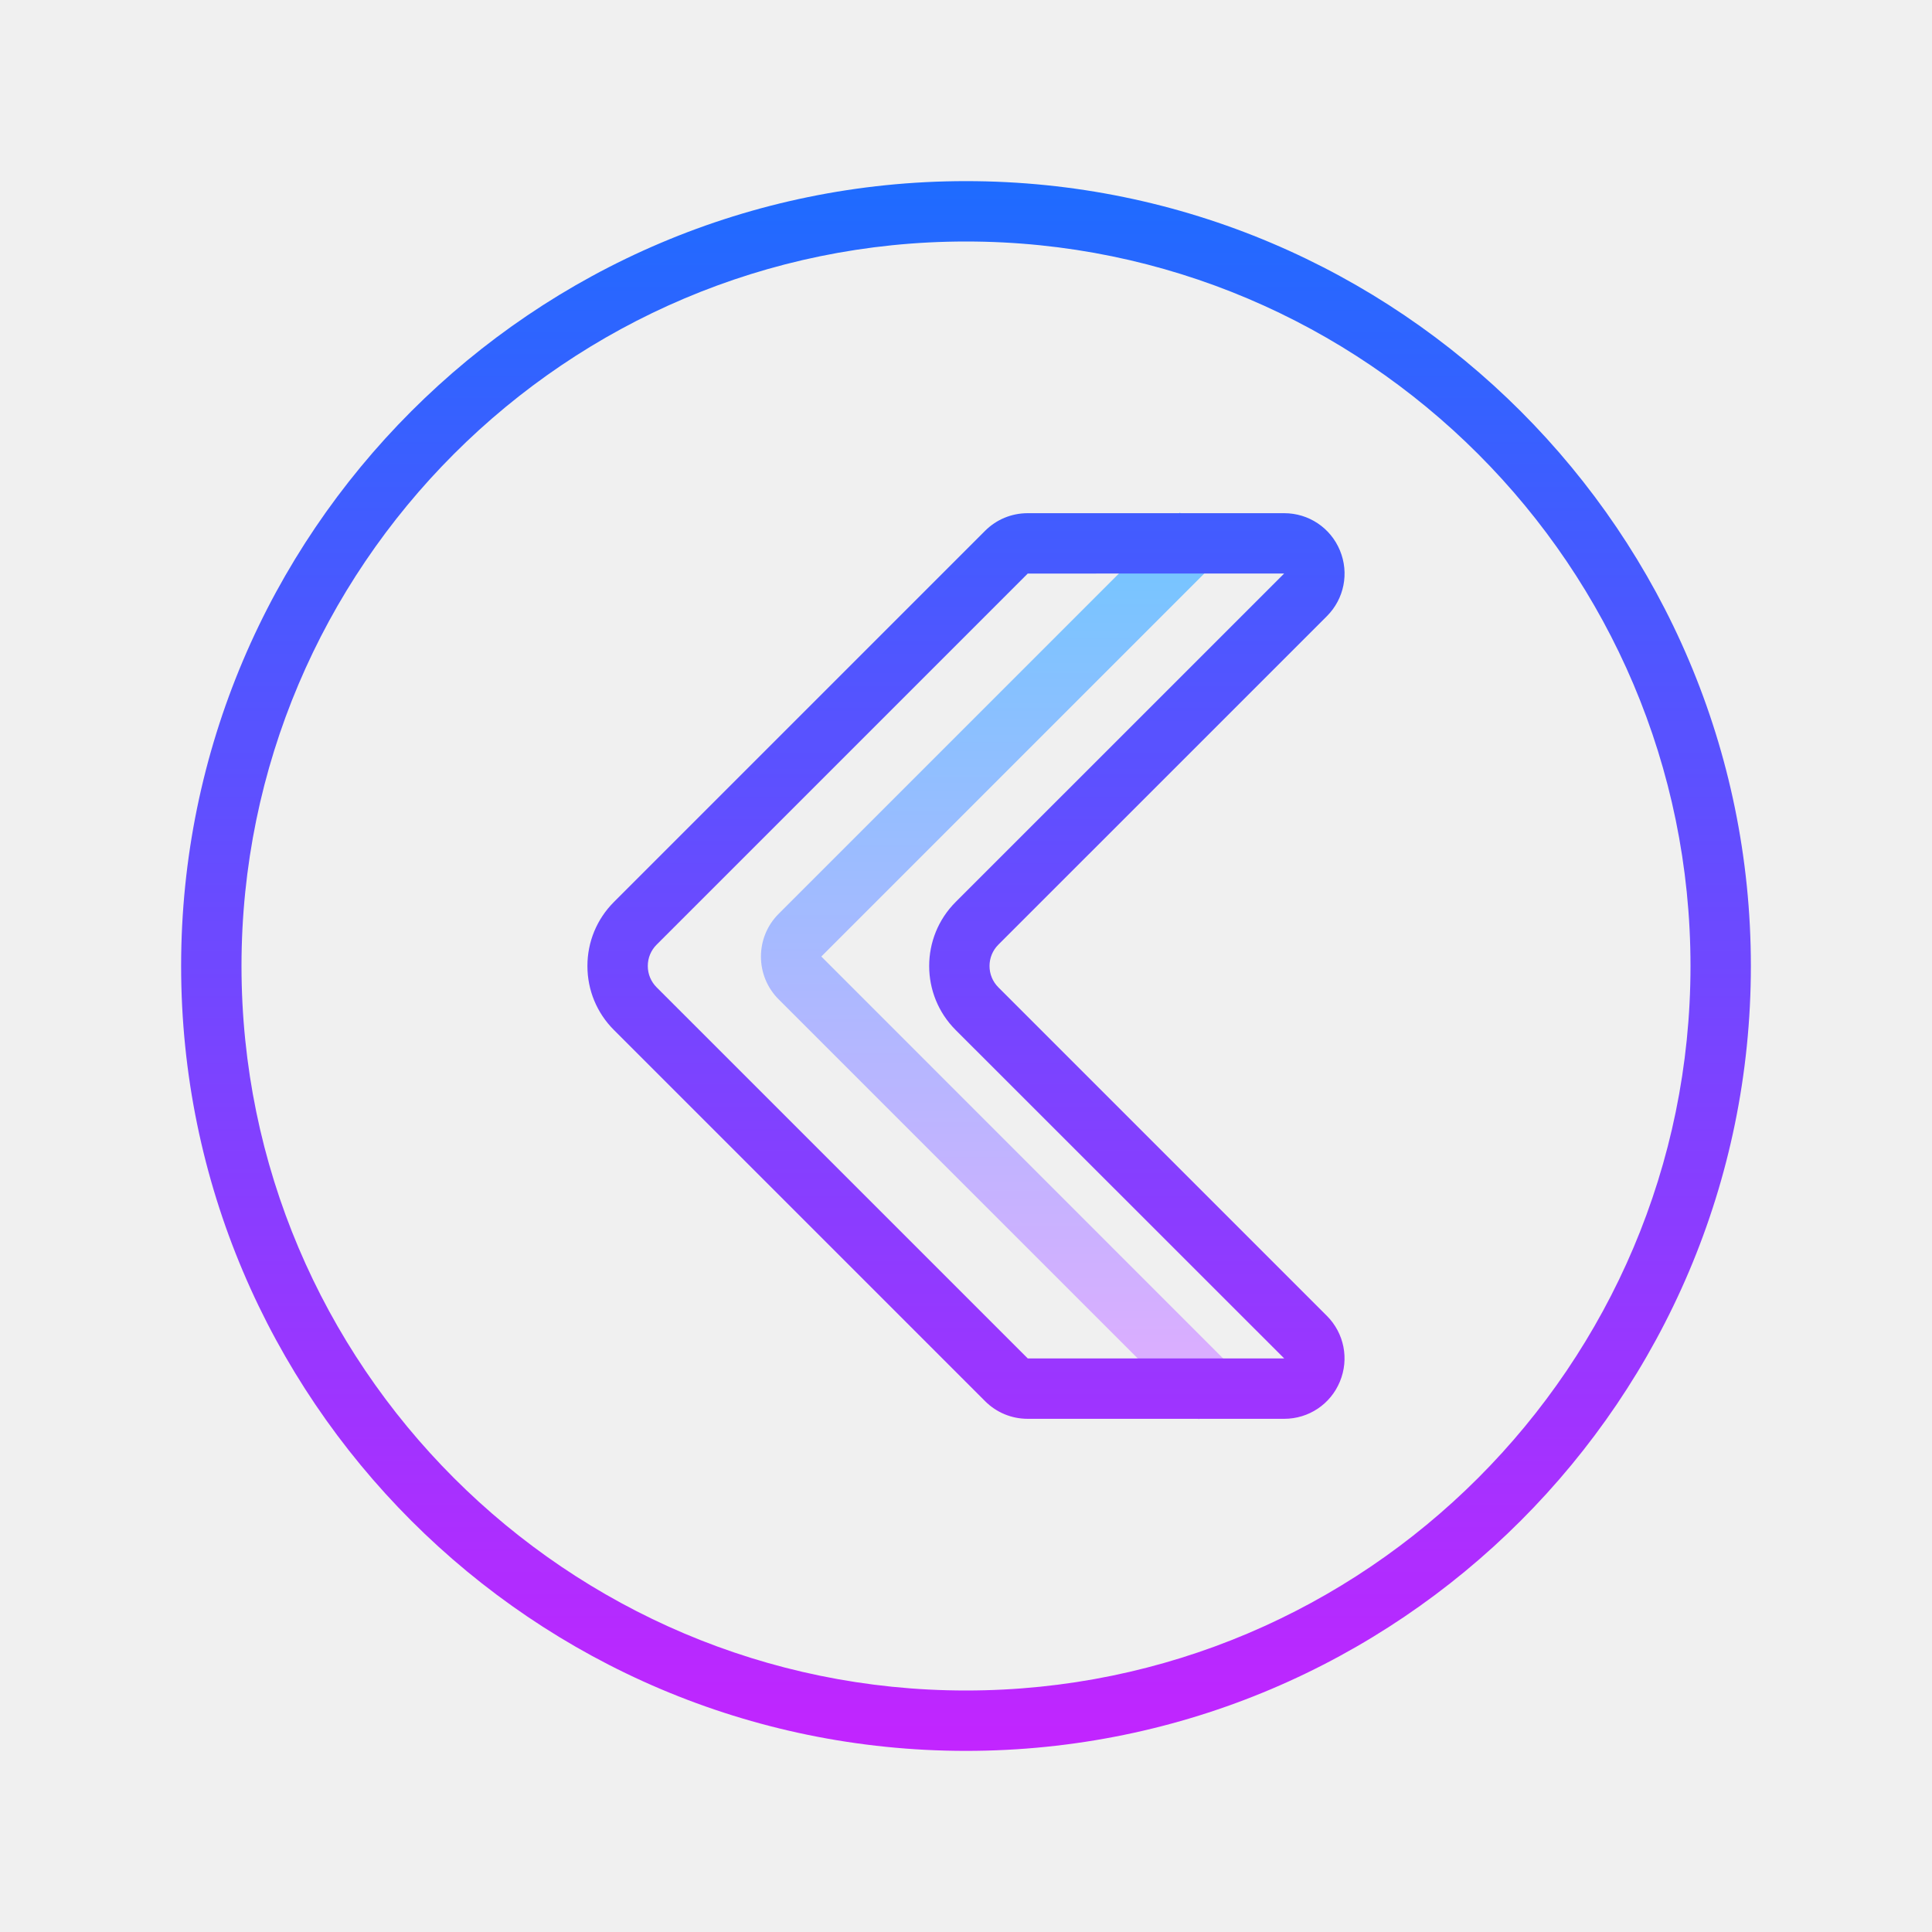
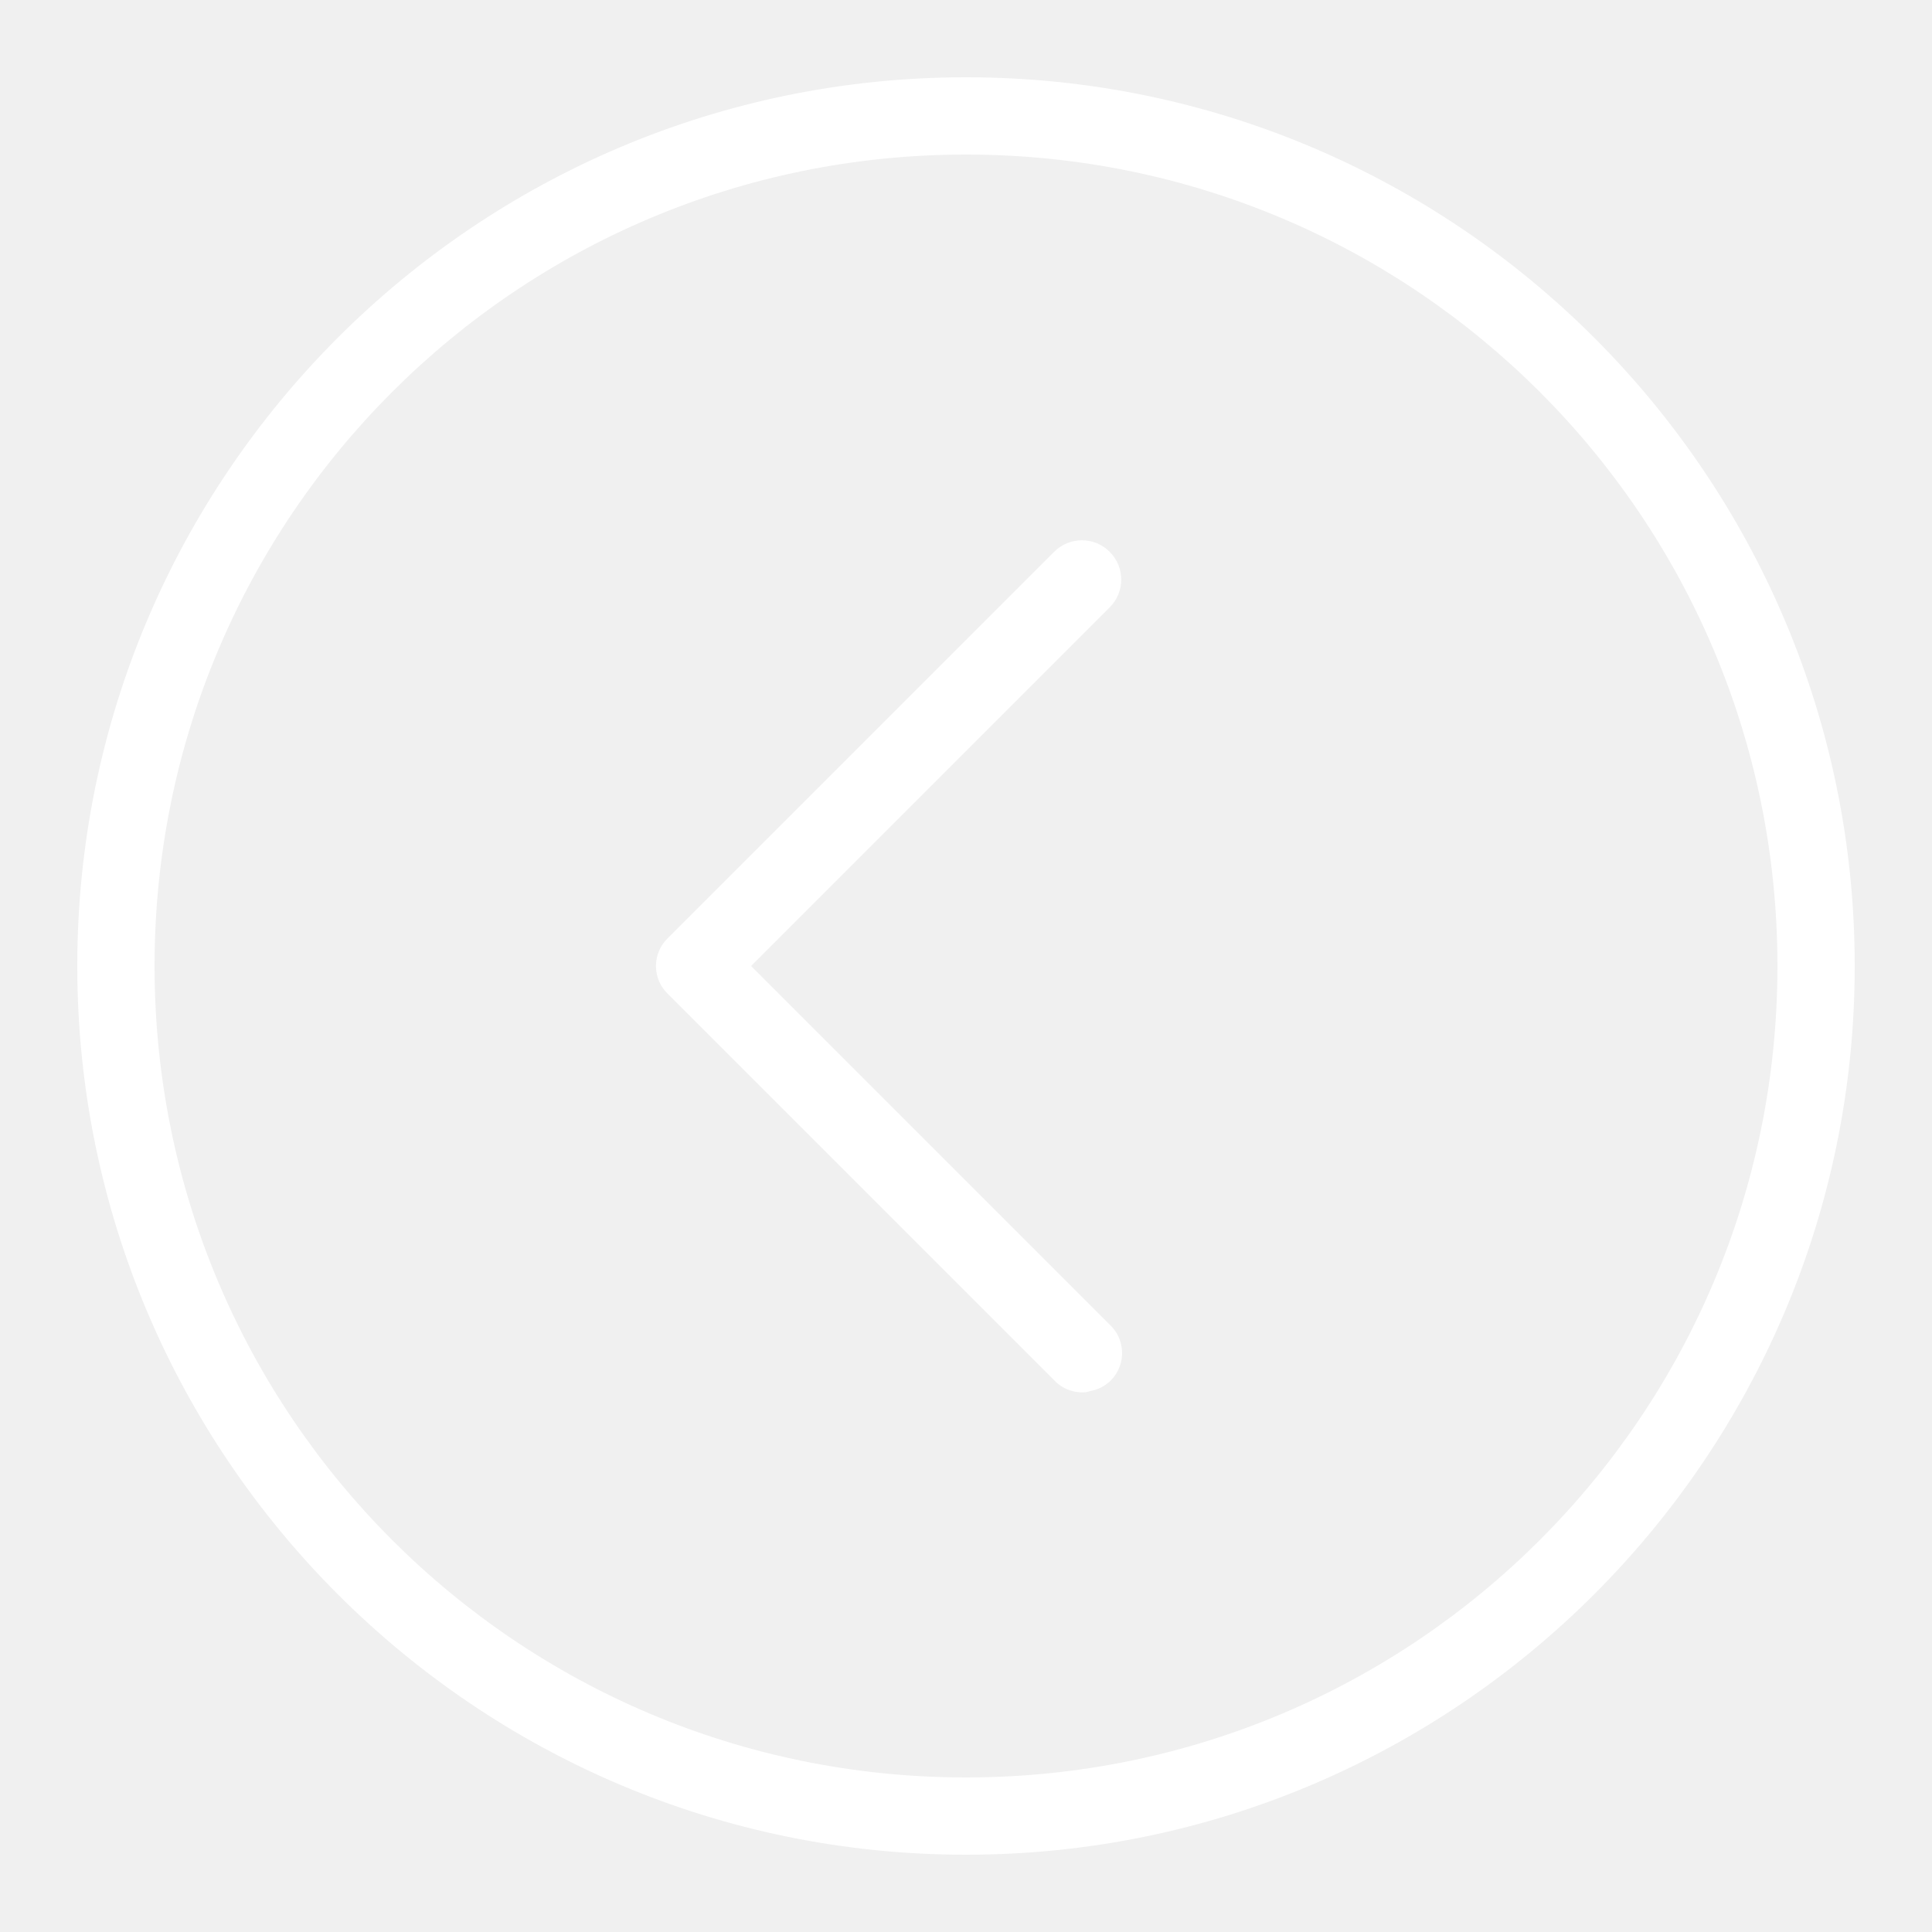
- <svg xmlns="http://www.w3.org/2000/svg" viewBox="0,0,256,256" width="64px" height="64px" fill-rule="nonzero">
-   <defs>
-     <linearGradient x1="32" y1="4.75" x2="32" y2="59.764" gradientUnits="userSpaceOnUse" id="color-1">
-       <stop offset="0" stop-color="#1a6dff" />
-       <stop offset="1" stop-color="#c822ff" />
-     </linearGradient>
-     <linearGradient x1="33.165" y1="16" x2="33.165" y2="48.043" gradientUnits="userSpaceOnUse" id="color-2">
-       <stop offset="0" stop-color="#6dc7ff" />
-       <stop offset="1" stop-color="#e6abff" />
-     </linearGradient>
-     <linearGradient x1="32" y1="4.75" x2="32" y2="59.764" gradientUnits="userSpaceOnUse" id="color-3">
-       <stop offset="0" stop-color="#1a6dff" />
-       <stop offset="1" stop-color="#c822ff" />
-     </linearGradient>
-   </defs>
+ <svg xmlns="http://www.w3.org/2000/svg" viewBox="0,0,256,256" width="50px" height="50px" fill-rule="nonzero">
  <g fill-opacity="0" fill="#dddddd" fill-rule="nonzero" stroke="none" stroke-width="1" stroke-linecap="butt" stroke-linejoin="miter" stroke-miterlimit="10" stroke-dasharray="" stroke-dashoffset="0" font-family="none" font-weight="none" font-size="none" text-anchor="none" style="mix-blend-mode: normal">
    <path d="M0,256v-256h256v256z" id="bgRectangle" />
  </g>
-   <g fill="none" fill-rule="nonzero" stroke="none" stroke-width="1" stroke-linecap="butt" stroke-linejoin="miter" stroke-miterlimit="10" stroke-dasharray="" stroke-dashoffset="0" font-family="none" font-weight="none" font-size="none" text-anchor="none" style="mix-blend-mode: normal">
-     <g transform="scale(4,4)">
-       <path d="M32,58c-14.336,0 -26,-11.664 -26,-26c0,-14.336 11.664,-26 26,-26c14.336,0 26,11.664 26,26c0,14.336 -11.664,26 -26,26zM32,8c-13.233,0 -24,10.767 -24,24c0,13.233 10.767,24 24,24c13.233,0 24,-10.767 24,-24c0,-13.233 -10.767,-24 -24,-24z" fill="url(#color-1)" />
-       <path d="M39.709,47.02l-13.916,-13.916c-0.781,-0.781 -0.781,-2.051 0,-2.832l13.291,-13.292l1.414,1.414l-13.291,13.292l13.916,13.92z" fill="url(#color-2)" />
-       <path d="M42.541,47h-8.496c-0.535,0 -1.037,-0.208 -1.414,-0.586l-12.294,-12.294v0v0c-0.566,-0.566 -0.878,-1.319 -0.878,-2.12c0,-0.801 0.312,-1.554 0.878,-2.121l12.294,-12.294c0.377,-0.377 0.879,-0.585 1.414,-0.585h8.496c0.811,0 1.536,0.484 1.846,1.234c0.311,0.75 0.141,1.604 -0.433,2.178l-10.883,10.882c-0.389,0.389 -0.389,1.023 0,1.412l10.882,10.882c0.574,0.574 0.744,1.428 0.433,2.178c-0.309,0.75 -1.034,1.234 -1.845,1.234zM42.54,18.998l-8.495,0.002l-12.294,12.294c-0.189,0.189 -0.292,0.439 -0.292,0.706c0,0.267 0.104,0.517 0.292,0.706v0l12.295,12.294h8.495l-10.884,-10.88c-1.169,-1.169 -1.169,-3.071 0,-4.24z" fill="url(#color-3)" />
+   <g fill="#ffffff" fill-rule="nonzero" stroke="none" stroke-width="1" stroke-linecap="butt" stroke-linejoin="miter" stroke-miterlimit="10" stroke-dasharray="" stroke-dashoffset="0" font-family="none" font-weight="none" font-size="none" text-anchor="none" style="mix-blend-mode: normal">
+     <g transform="translate(256,256) rotate(180) scale(5.12,5.12)">
+       <path d="M25,2c-12.691,0 -23,10.309 -23,23c0,12.691 10.309,23 23,23c12.691,0 23,-10.309 23,-23c0,-12.691 -10.309,-23 -23,-23zM25,4c11.609,0 21,9.391 21,21c0,11.609 -9.391,21 -21,21c-11.609,0 -21,-9.391 -21,-21c0,-11.609 9.391,-21 21,-21zM21.906,13.969c-0.043,0.008 -0.086,0.02 -0.125,0.031c-0.375,0.066 -0.676,0.34 -0.781,0.703c-0.105,0.367 0.004,0.758 0.281,1.016l9.281,9.281l-9.281,9.281c-0.398,0.398 -0.398,1.039 0,1.438c0.398,0.398 1.039,0.398 1.438,0l10,-10c0.195,-0.188 0.305,-0.449 0.305,-0.719c0,-0.27 -0.109,-0.531 -0.305,-0.719l-10,-10c-0.207,-0.223 -0.508,-0.336 -0.812,-0.312z" />
    </g>
  </g>
</svg>
